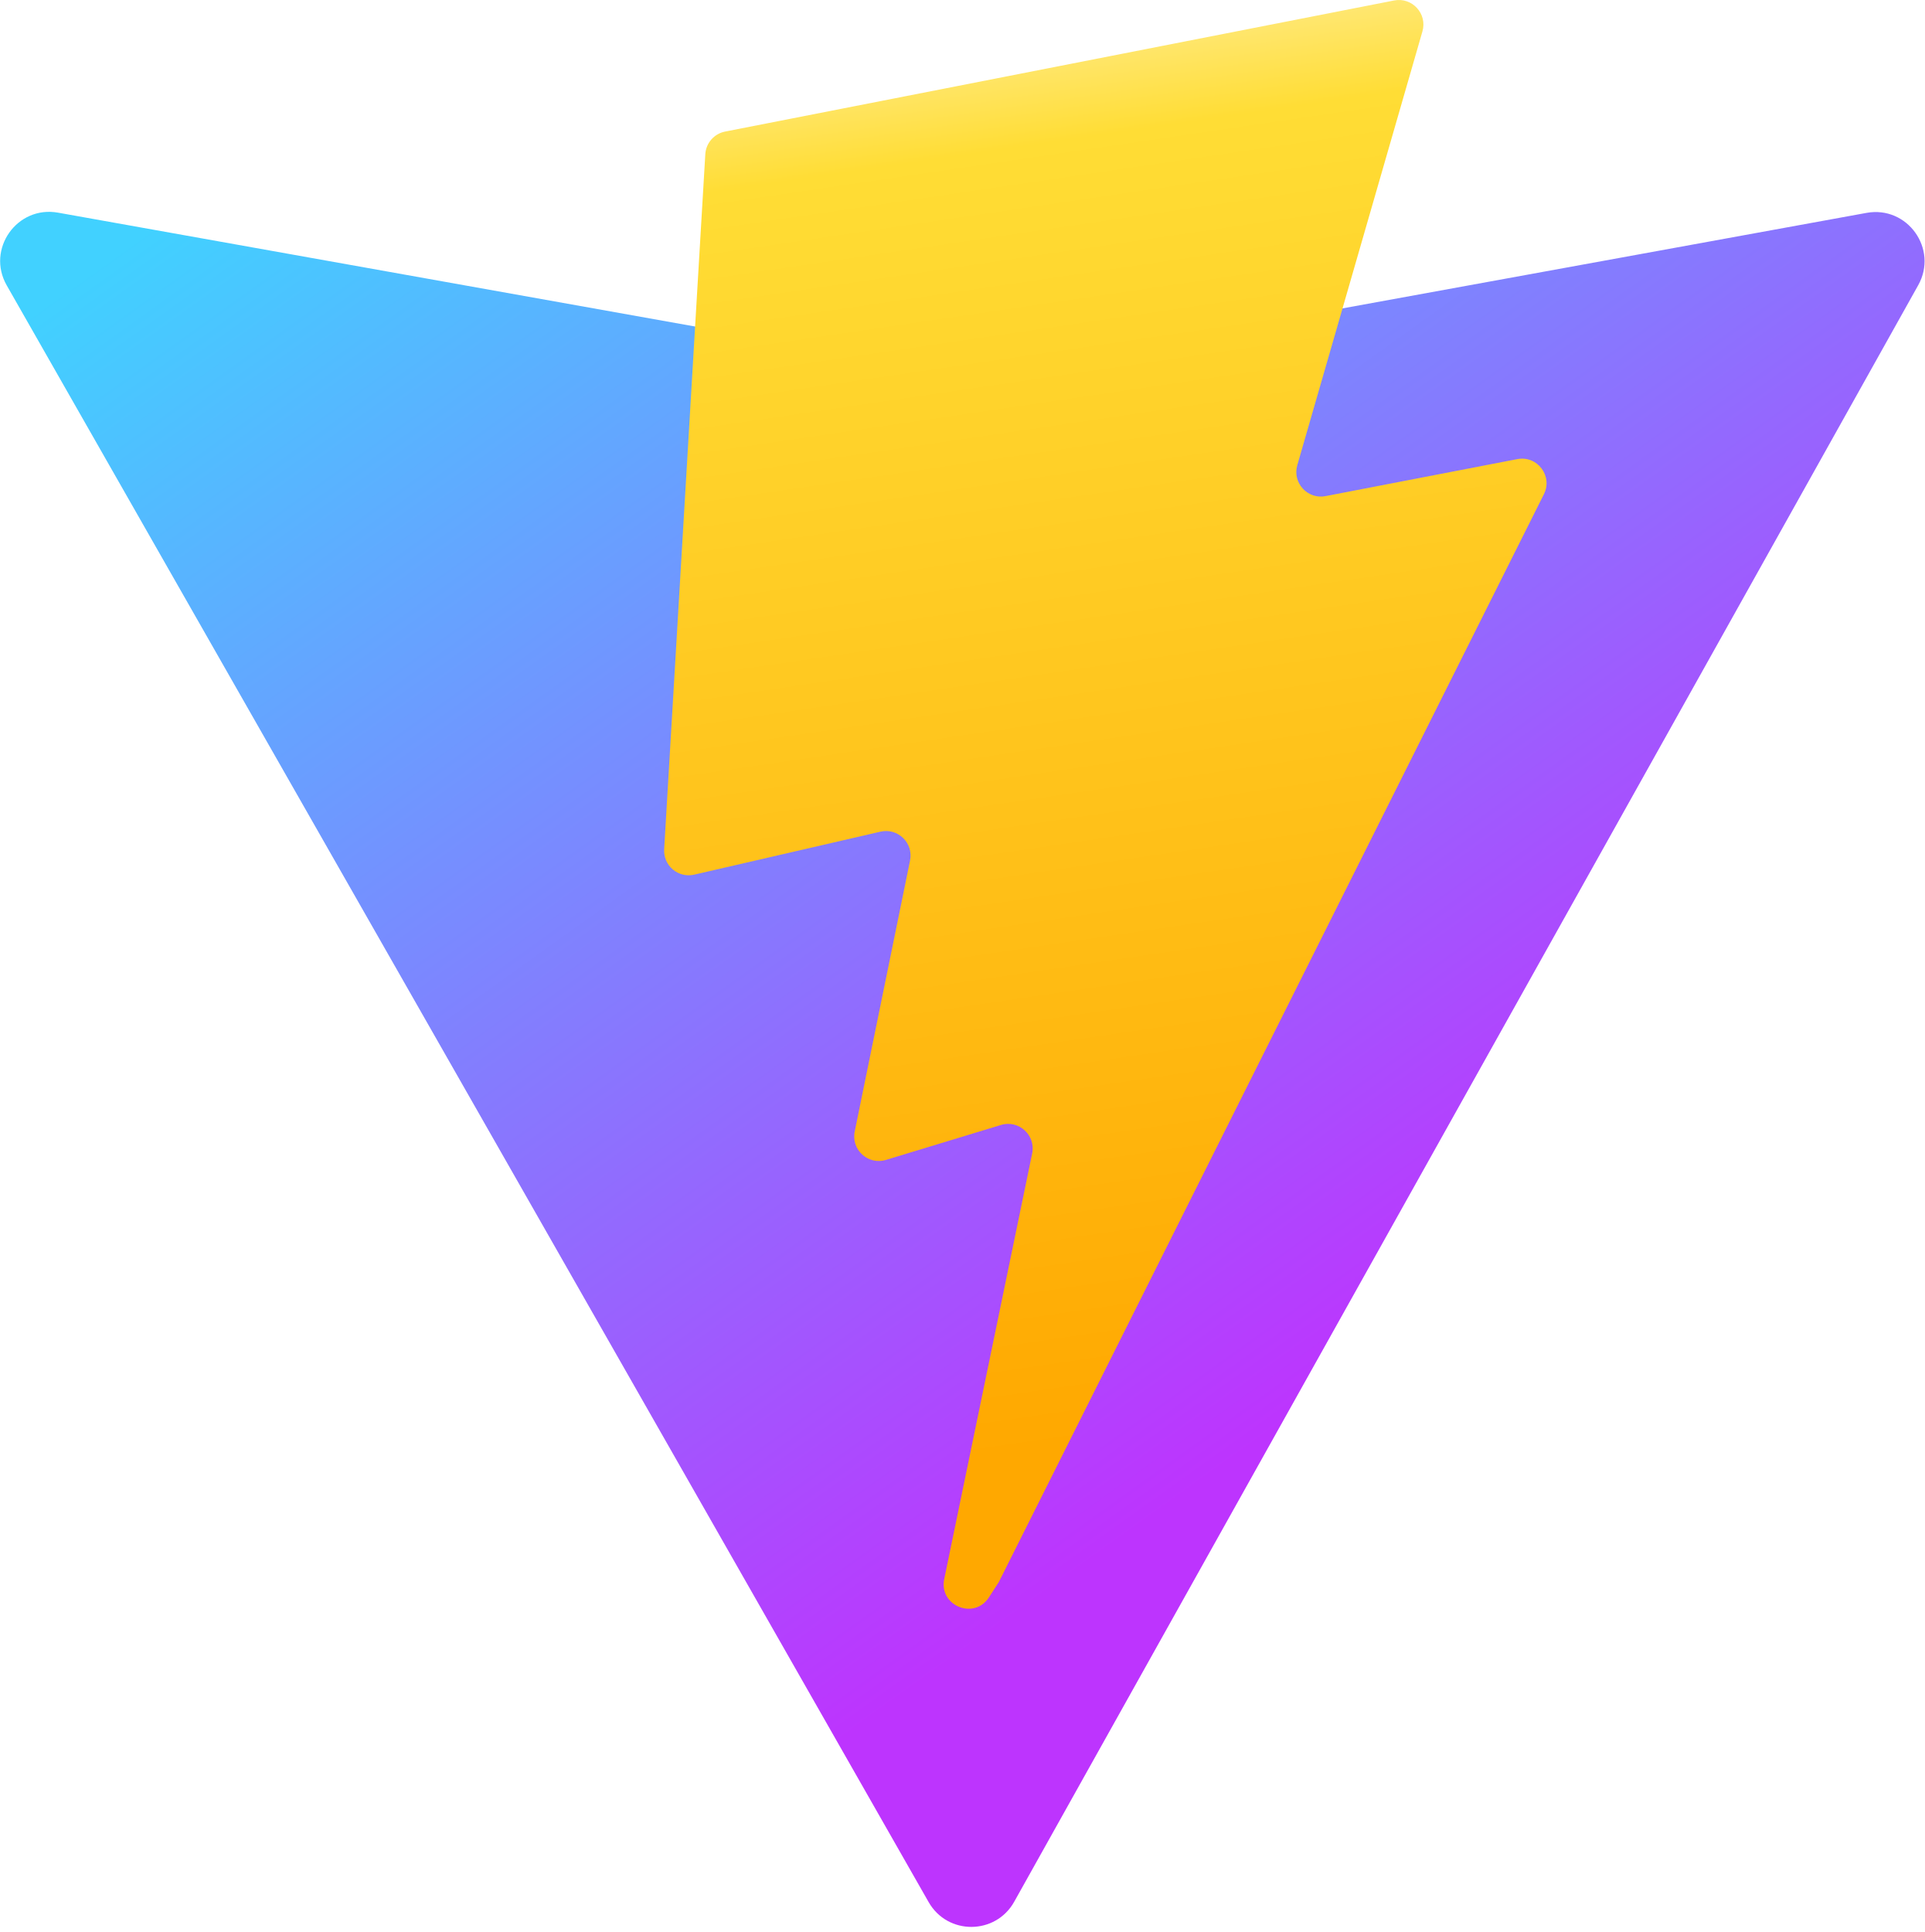
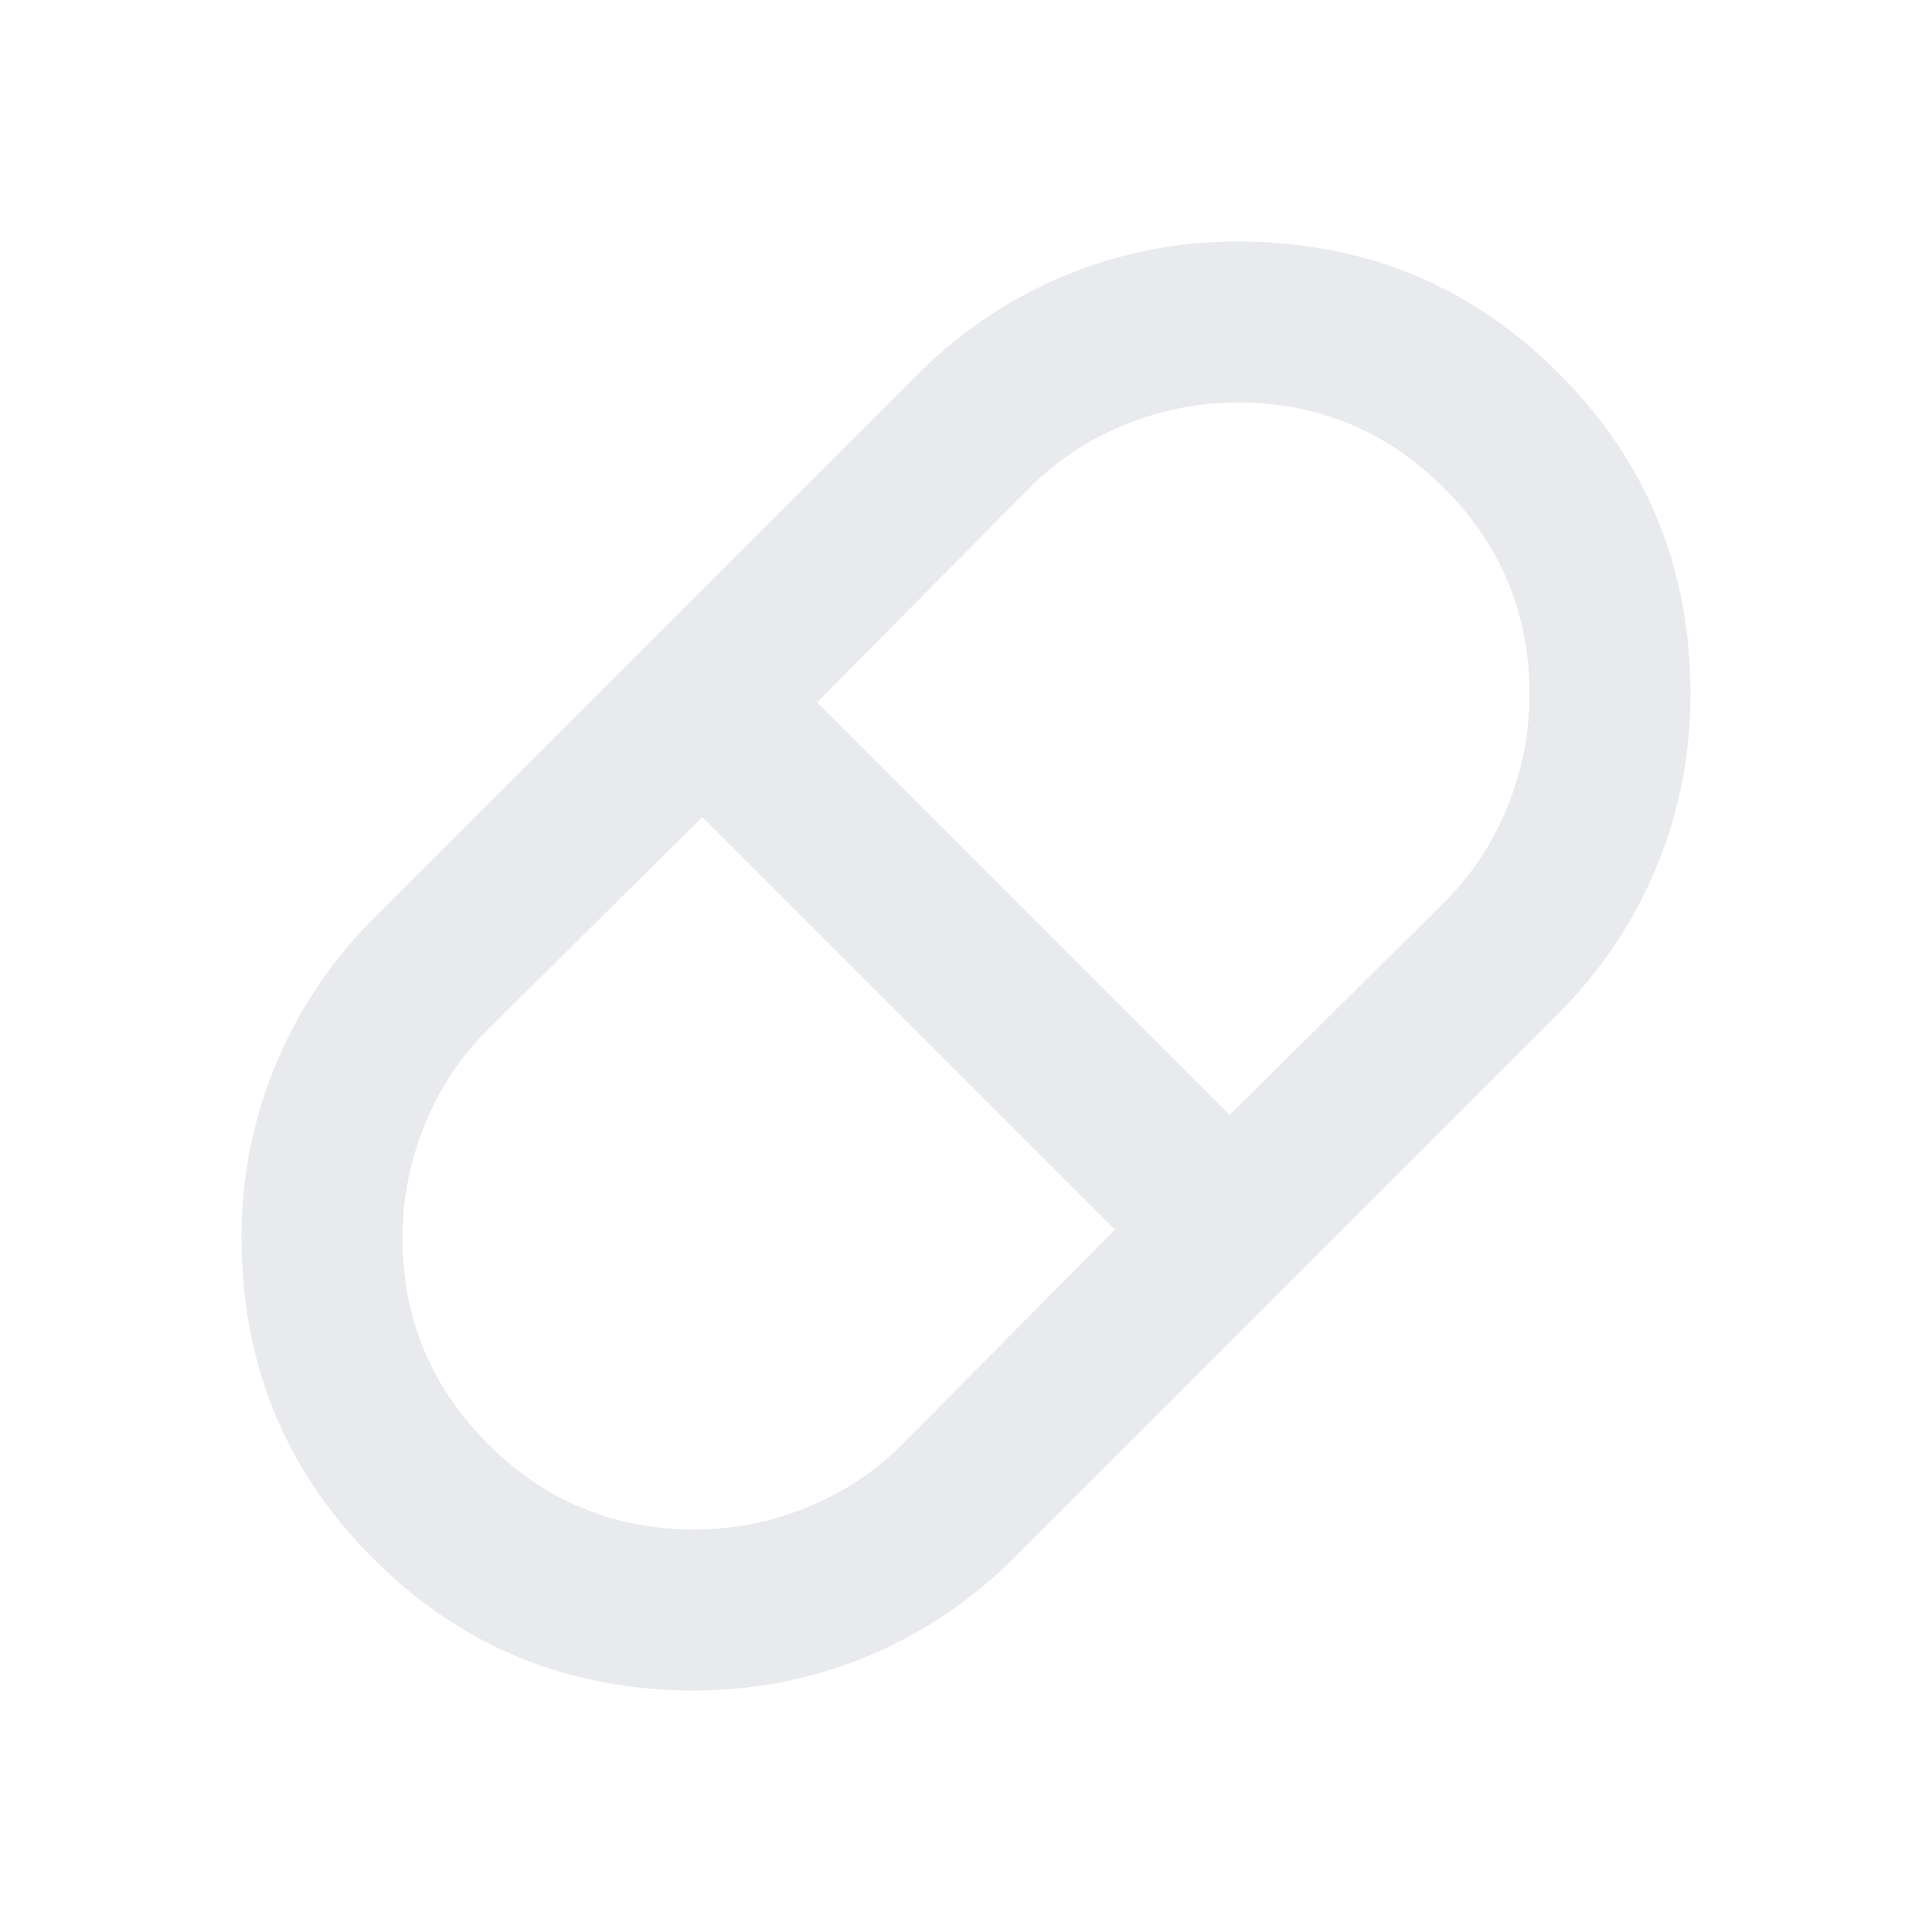
- <svg xmlns="http://www.w3.org/2000/svg" aria-hidden="true" role="img" class="iconify iconify--logos" width="31.88" height="32" preserveAspectRatio="xMidYMid meet" viewBox="0 0 256 257">
-   <defs>
-     <linearGradient id="IconifyId1813088fe1fbc01fb466" x1="-.828%" x2="57.636%" y1="7.652%" y2="78.411%">
-       <stop offset="0%" stop-color="#41D1FF" />
-       <stop offset="100%" stop-color="#BD34FE" />
-     </linearGradient>
-     <linearGradient id="IconifyId1813088fe1fbc01fb467" x1="43.376%" x2="50.316%" y1="2.242%" y2="89.03%">
-       <stop offset="0%" stop-color="#FFEA83" />
-       <stop offset="8.333%" stop-color="#FFDD35" />
-       <stop offset="100%" stop-color="#FFA800" />
-     </linearGradient>
-   </defs>
-   <path fill="url(#IconifyId1813088fe1fbc01fb466)" d="M255.153 37.938L134.897 252.976c-2.483 4.44-8.862 4.466-11.382.048L.875 37.958c-2.746-4.814 1.371-10.646 6.827-9.67l120.385 21.517a6.537 6.537 0 0 0 2.322-.004l117.867-21.483c5.438-.991 9.574 4.796 6.877 9.62Z" />
-   <path fill="url(#IconifyId1813088fe1fbc01fb467)" d="M185.432.063L96.44 17.501a3.268 3.268 0 0 0-2.634 3.014l-5.474 92.456a3.268 3.268 0 0 0 3.997 3.378l24.777-5.718c2.318-.535 4.413 1.507 3.936 3.838l-7.361 36.047c-.495 2.426 1.782 4.5 4.151 3.78l15.304-4.649c2.372-.72 4.652 1.36 4.15 3.788l-11.698 56.621c-.732 3.542 3.979 5.473 5.943 2.437l1.313-2.028l72.516-144.72c1.215-2.423-.88-5.186-3.54-4.672l-25.505 4.922c-2.396.462-4.435-1.77-3.759-4.114l16.646-57.705c.677-2.35-1.37-4.583-3.769-4.113Z" />
+ <svg xmlns="http://www.w3.org/2000/svg" height="24px" viewBox="0 -960 960 960" width="24px" fill="#e8eaed">
+   <path d="M345-120q-94 0-159.5-65.5T120-345q0-45 17-86t49-73l270-270q32-32 73-49t86-17q94 0 159.5 65.5T840-615q0 45-17 86t-49 73L504-186q-32 32-73 49t-86 17Zm266-286 107-106q20-20 31-47t11-56q0-60-42.5-102.5T615-760q-29 0-56 11t-47 31L406-611l205 205ZM345-200q29 0 56-11t47-31l106-107-205-205-107 106q-20 20-31 47t-11 56q0 60 42.5 102.5T345-200Z" />
</svg>
